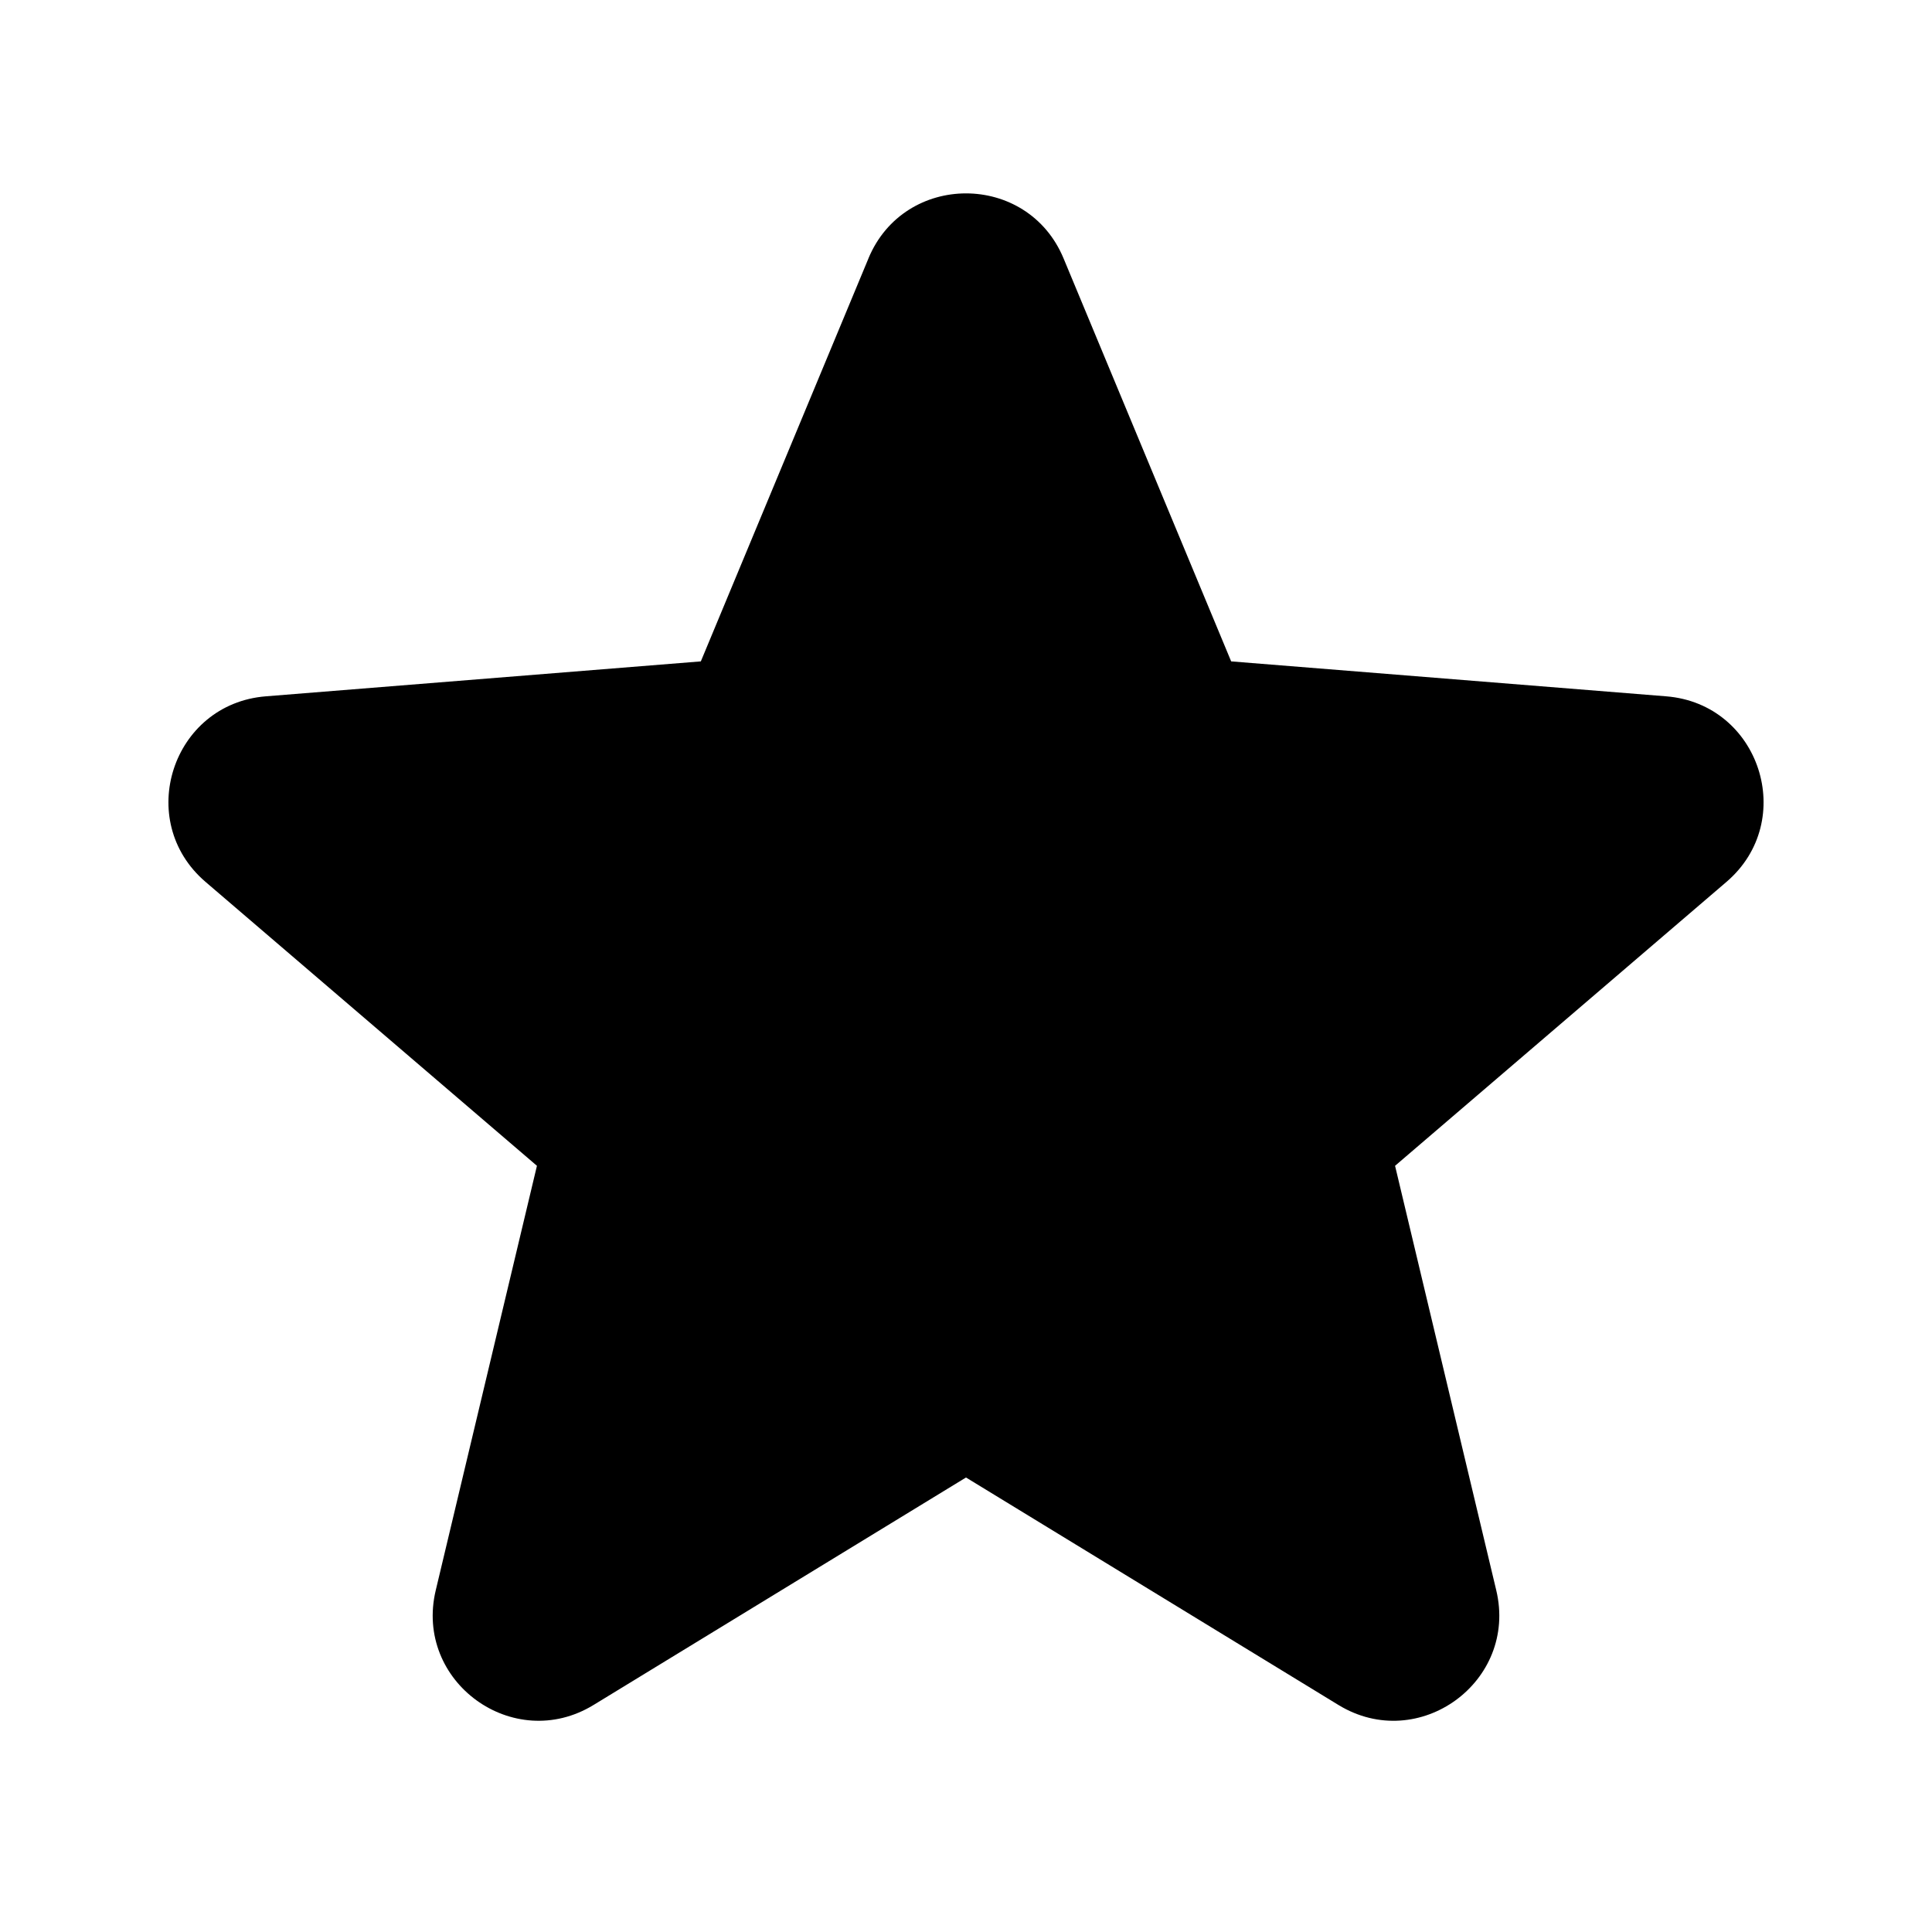
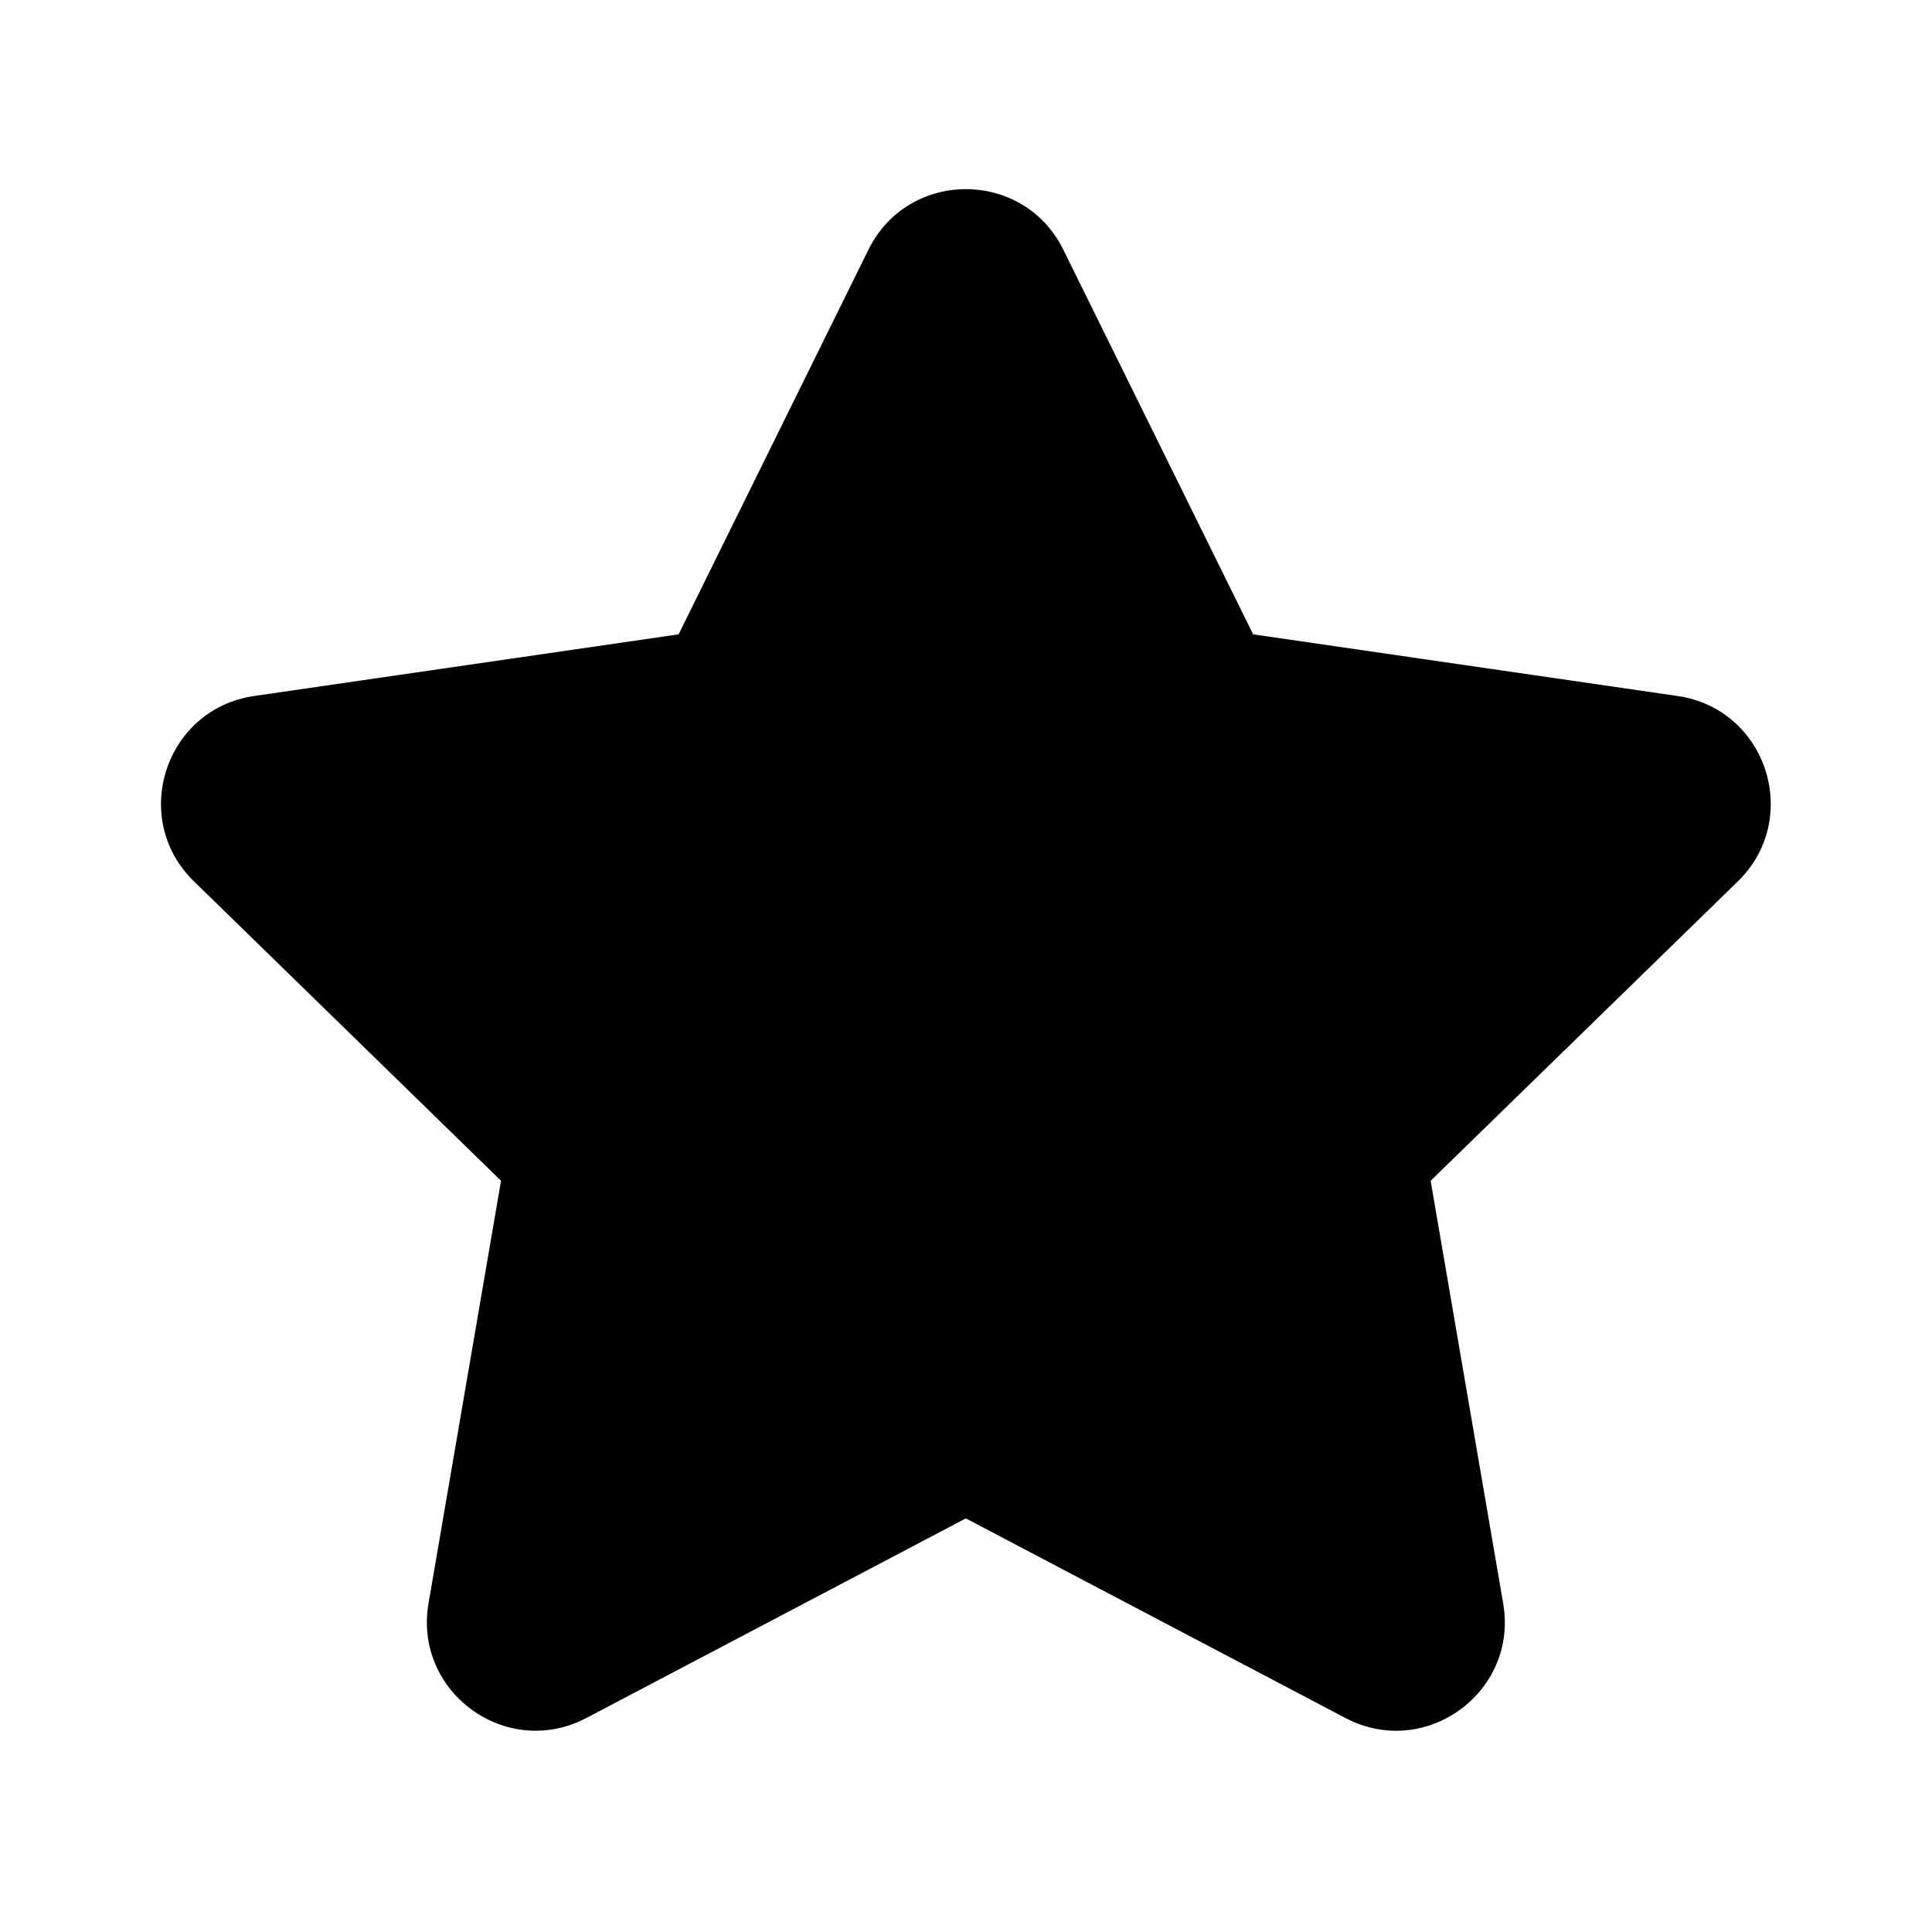
- <svg xmlns="http://www.w3.org/2000/svg" viewBox="0 0 24 24" fill="currentColor" class="size-6">
-   <path fill-rule="evenodd" d="M10.788 3.21c.448-1.077 1.976-1.077 2.424 0l2.082 5.006 5.404.434c1.164.093 1.636 1.545.749 2.305l-4.117 3.527 1.257 5.273c.271 1.136-.964 2.033-1.96 1.425L12 18.354 7.373 21.18c-.996.608-2.231-.29-1.96-1.425l1.257-5.273-4.117-3.527c-.887-.76-.415-2.212.749-2.305l5.404-.434 2.082-5.005Z" clip-rule="evenodd" />
+ <svg xmlns="http://www.w3.org/2000/svg" viewBox="0 0 24 24">
+   <g fill="none">
+     <path d="M10.788 3.102c.495-1.003 1.926-1.003 2.421 0l2.358 4.778l5.273.766c1.107.16 1.549 1.522.748 2.303l-3.816 3.719l.901 5.25c.19 1.104-.968 1.945-1.959 1.424l-4.716-2.48l-4.715 2.48c-.99.52-2.148-.32-1.96-1.423l.901-5.251l-3.815-3.72c-.801-.78-.359-2.141.748-2.302L8.43 7.88l2.358-4.778z" fill="currentColor" />
+   </g>
</svg>
